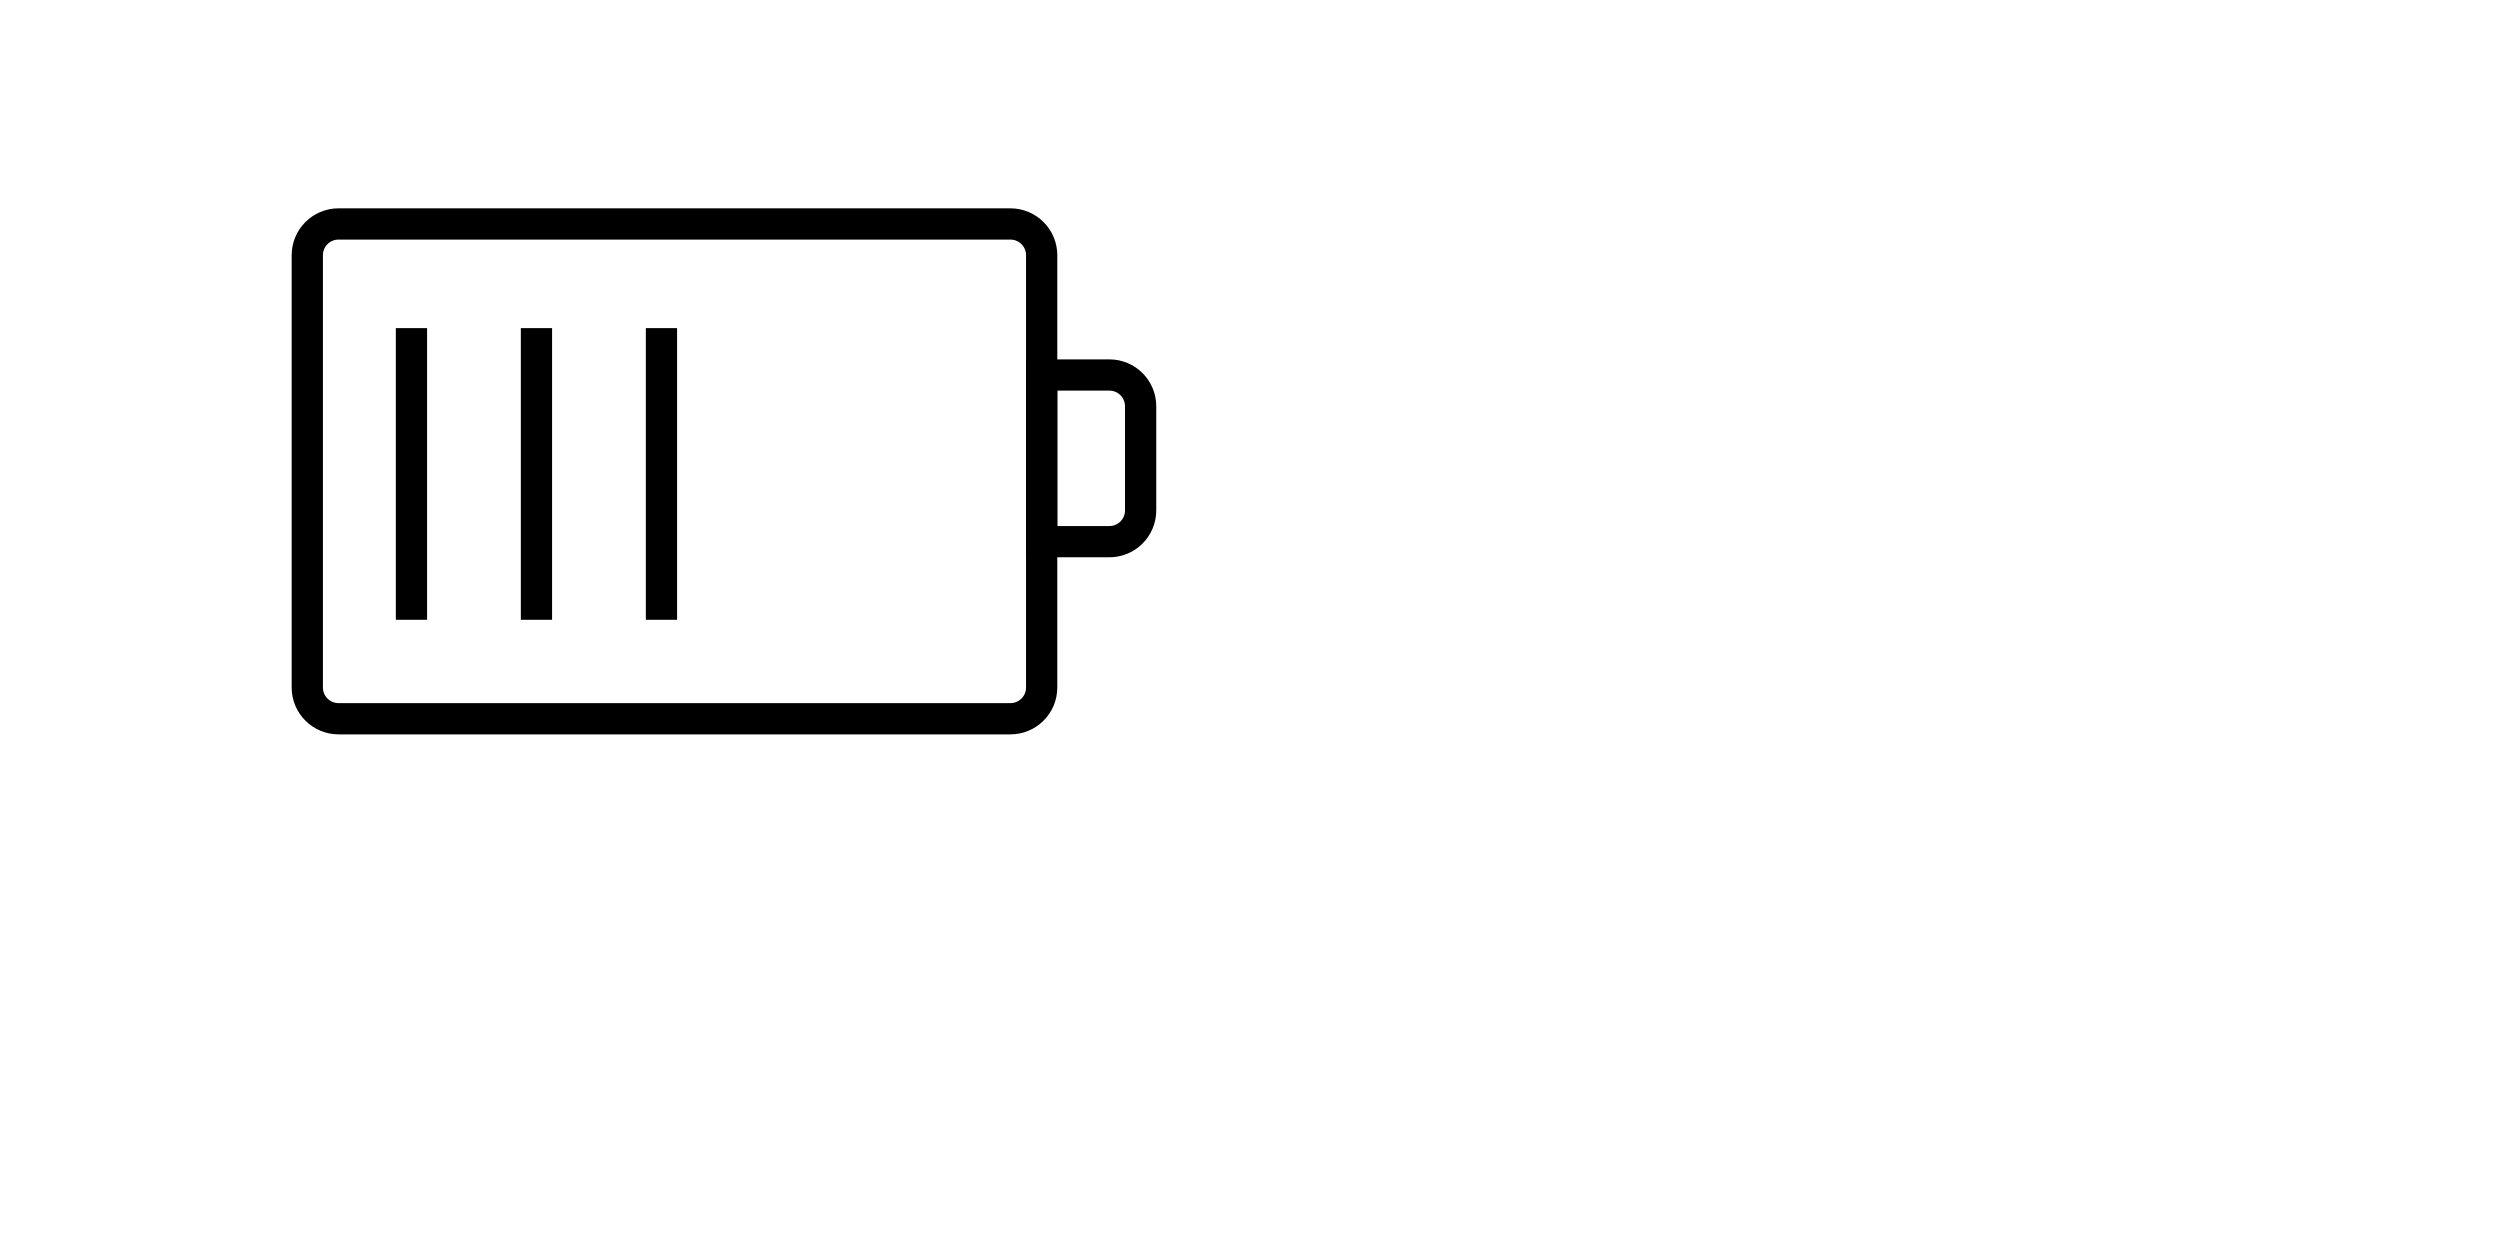
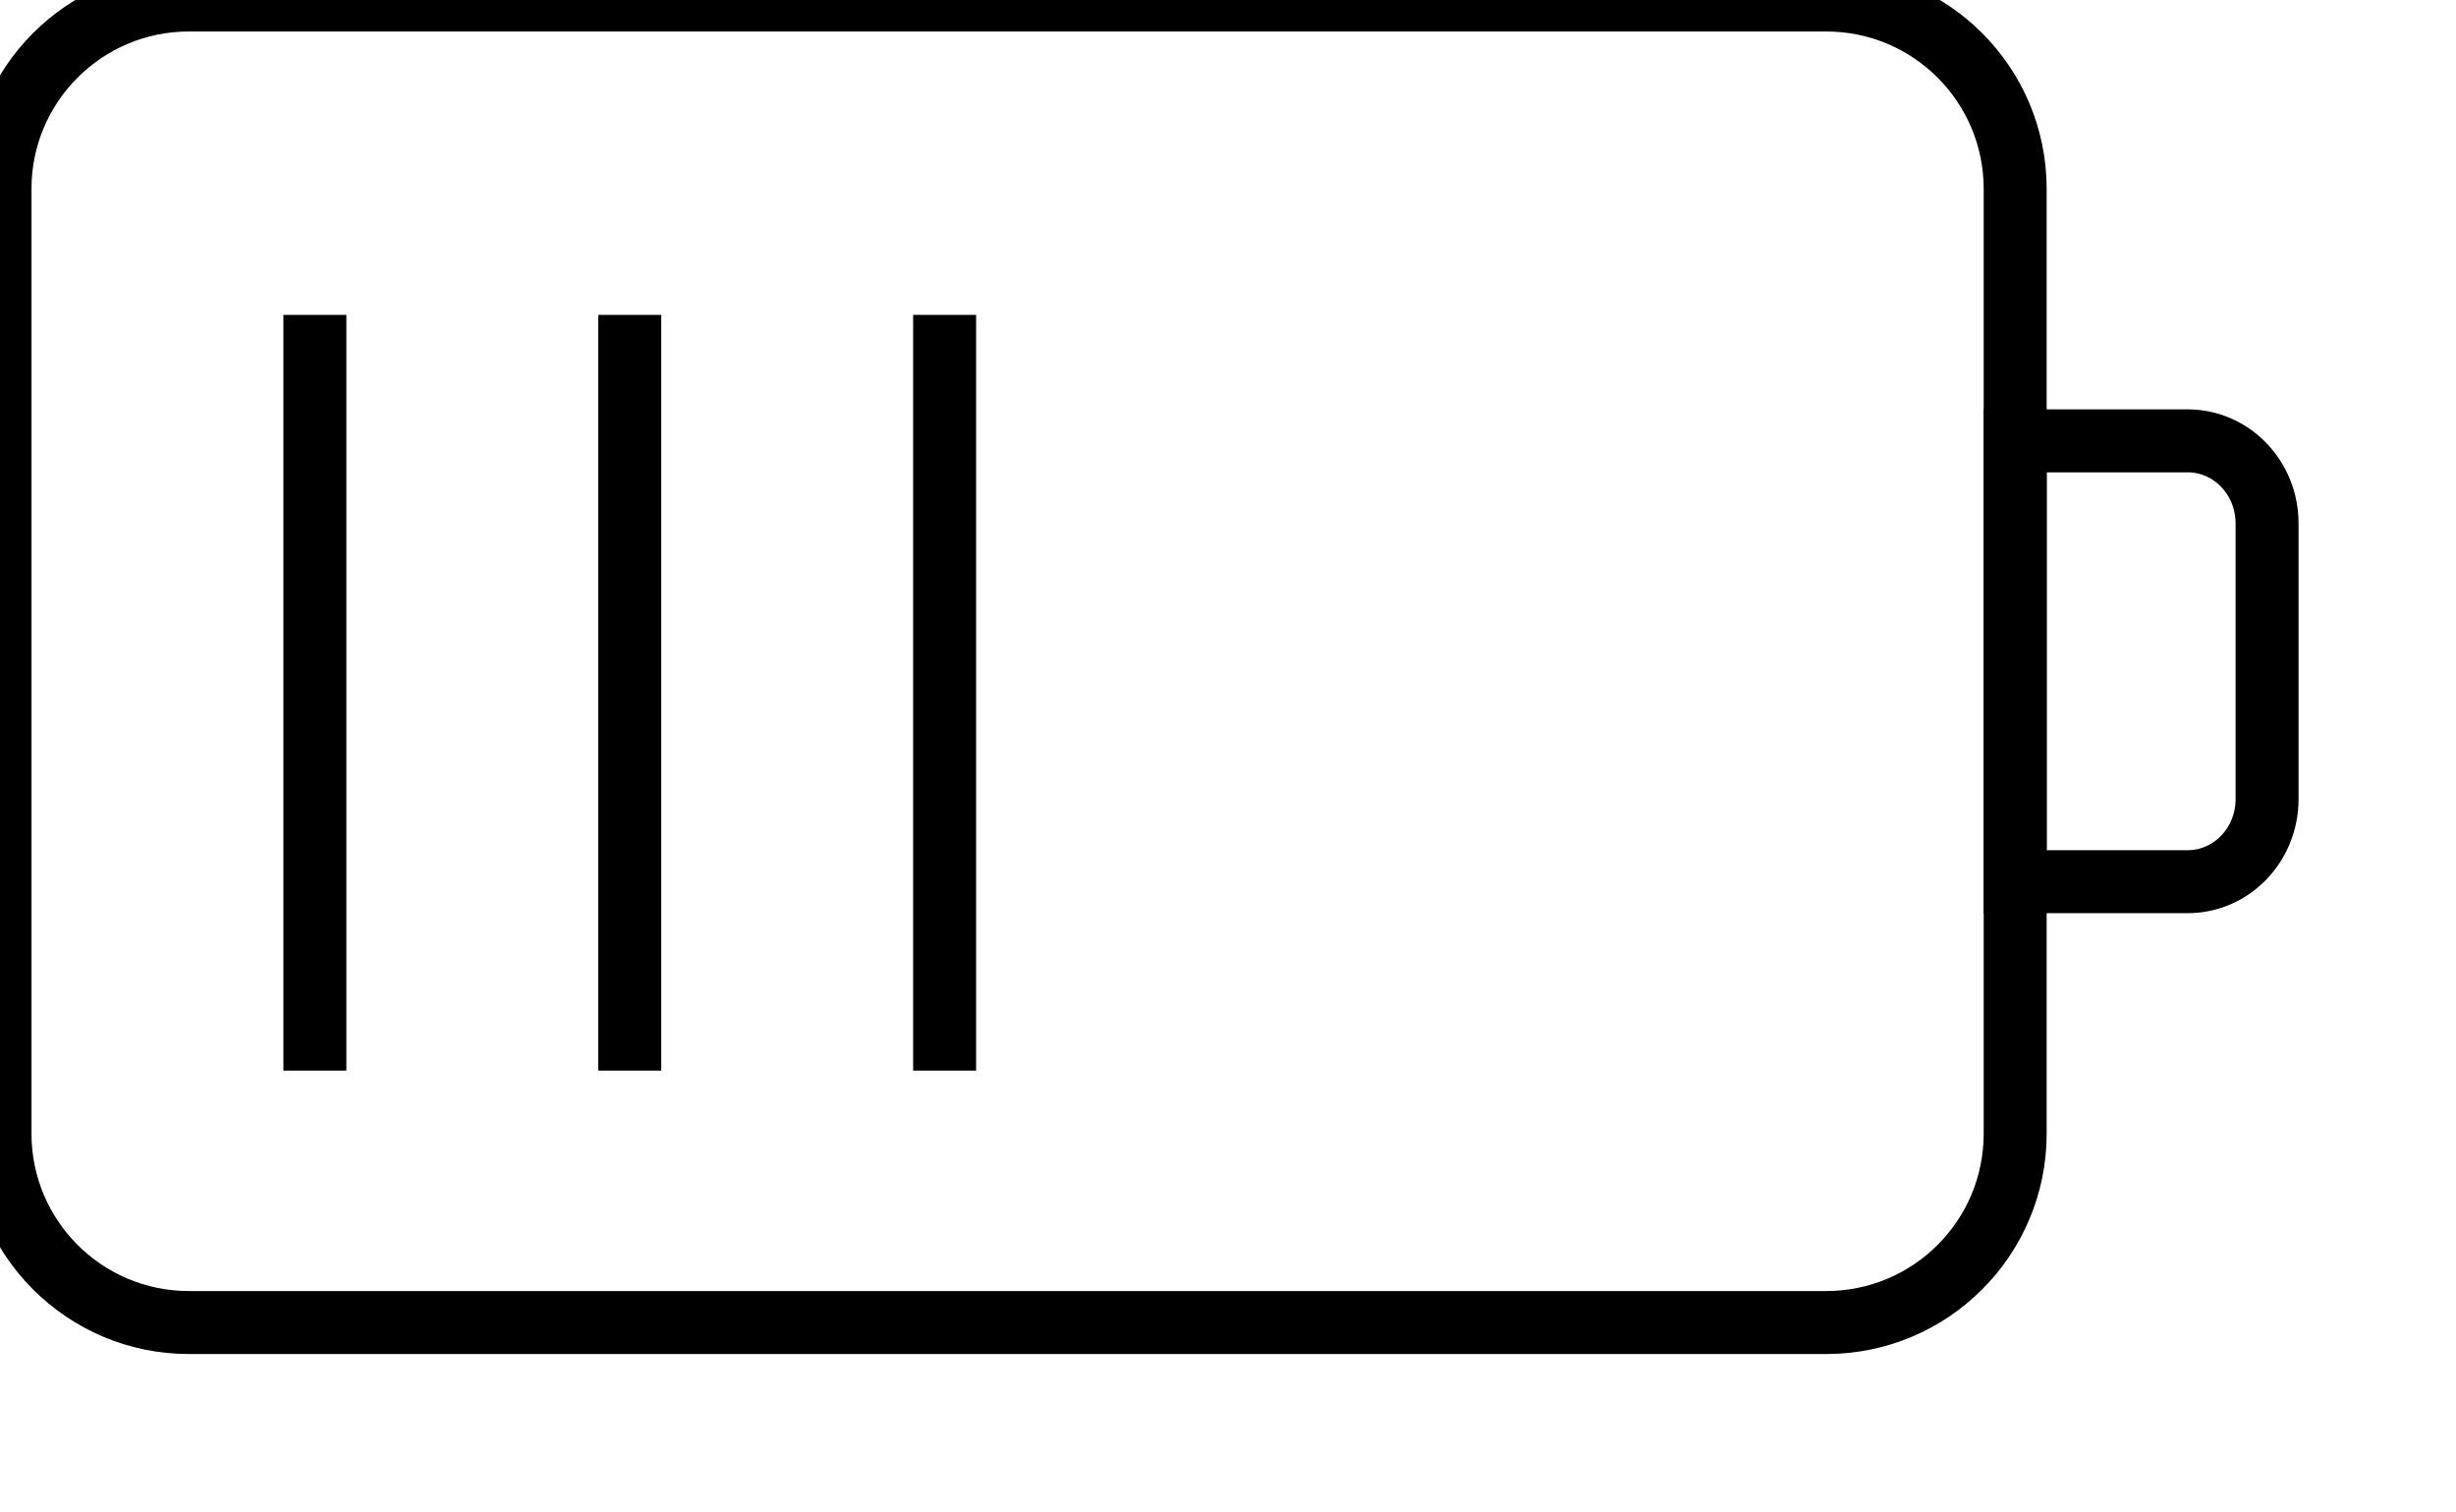
- <svg xmlns="http://www.w3.org/2000/svg" version="1.1" width="240" height="120" xml:space="preserve" id="canvas1">
-   <rect id="canvas1-rectangle" class="stroke" stroke="rgb(0, 0, 0)" stroke-width="3" stroke-miterlimit="10" fill="none" x="29.5" y="21.5" width="70.5" height="47.5" rx="3" />
-   <path id="canvas1-rectangle2" class="stroke" stroke="rgb(0, 0, 0)" stroke-width="3" stroke-miterlimit="10" fill="none" d="M 100,52 L 106.5,52 C 108.16,52 109.5,50.66 109.5,49 L 109.5,39 C 109.5,37.34 108.16,36 106.5,36 L 100,36 Z M 100,52" />
-   <path id="canvas1-bezier" class="stroke" stroke="rgb(0, 0, 0)" stroke-width="3" stroke-miterlimit="10" fill="none" d="M 39.5,31.5 L 39.5,59.5" />
-   <path id="canvas1-bezier2" class="stroke" stroke="rgb(0, 0, 0)" stroke-width="3" stroke-miterlimit="10" fill="none" d="M 51.5,31.5 L 51.5,59.5" />
-   <path id="canvas1-bezier3" class="stroke" stroke="rgb(0, 0, 0)" stroke-width="3" stroke-miterlimit="10" fill="none" d="M 63.5,31.5 L 63.5,59.5" />
+ <svg xmlns="http://www.w3.org/2000/svg" width="39px" height="24px" viewBox="0 0 39 24" version="1.1">
+   <rect class="stroke" stroke="#000" stroke-width="1" fill="none" x="0" y="0" width="32" height="21" rx="3" />
+   <path class="stroke" stroke="#000" stroke-width="1" fill="none" d="M32,14 L34.737,14 C35.436,14 36,13.414 36,12.688 L36,8.312 C36,7.586 35.436,7 34.737,7 L32,7 L32,14 Z" />
+   <line class="stroke" stroke="#000" stroke-width="1" fill="none" x1="5" y1="5" x2="5" y2="17" />
+   <line class="stroke" stroke="#000" stroke-width="1" fill="none" x1="10" y1="5" x2="10" y2="17" />
+   <line class="stroke" stroke="#000" stroke-width="1" fill="none" x1="15" y1="5" x2="15" y2="17" />
</svg>
